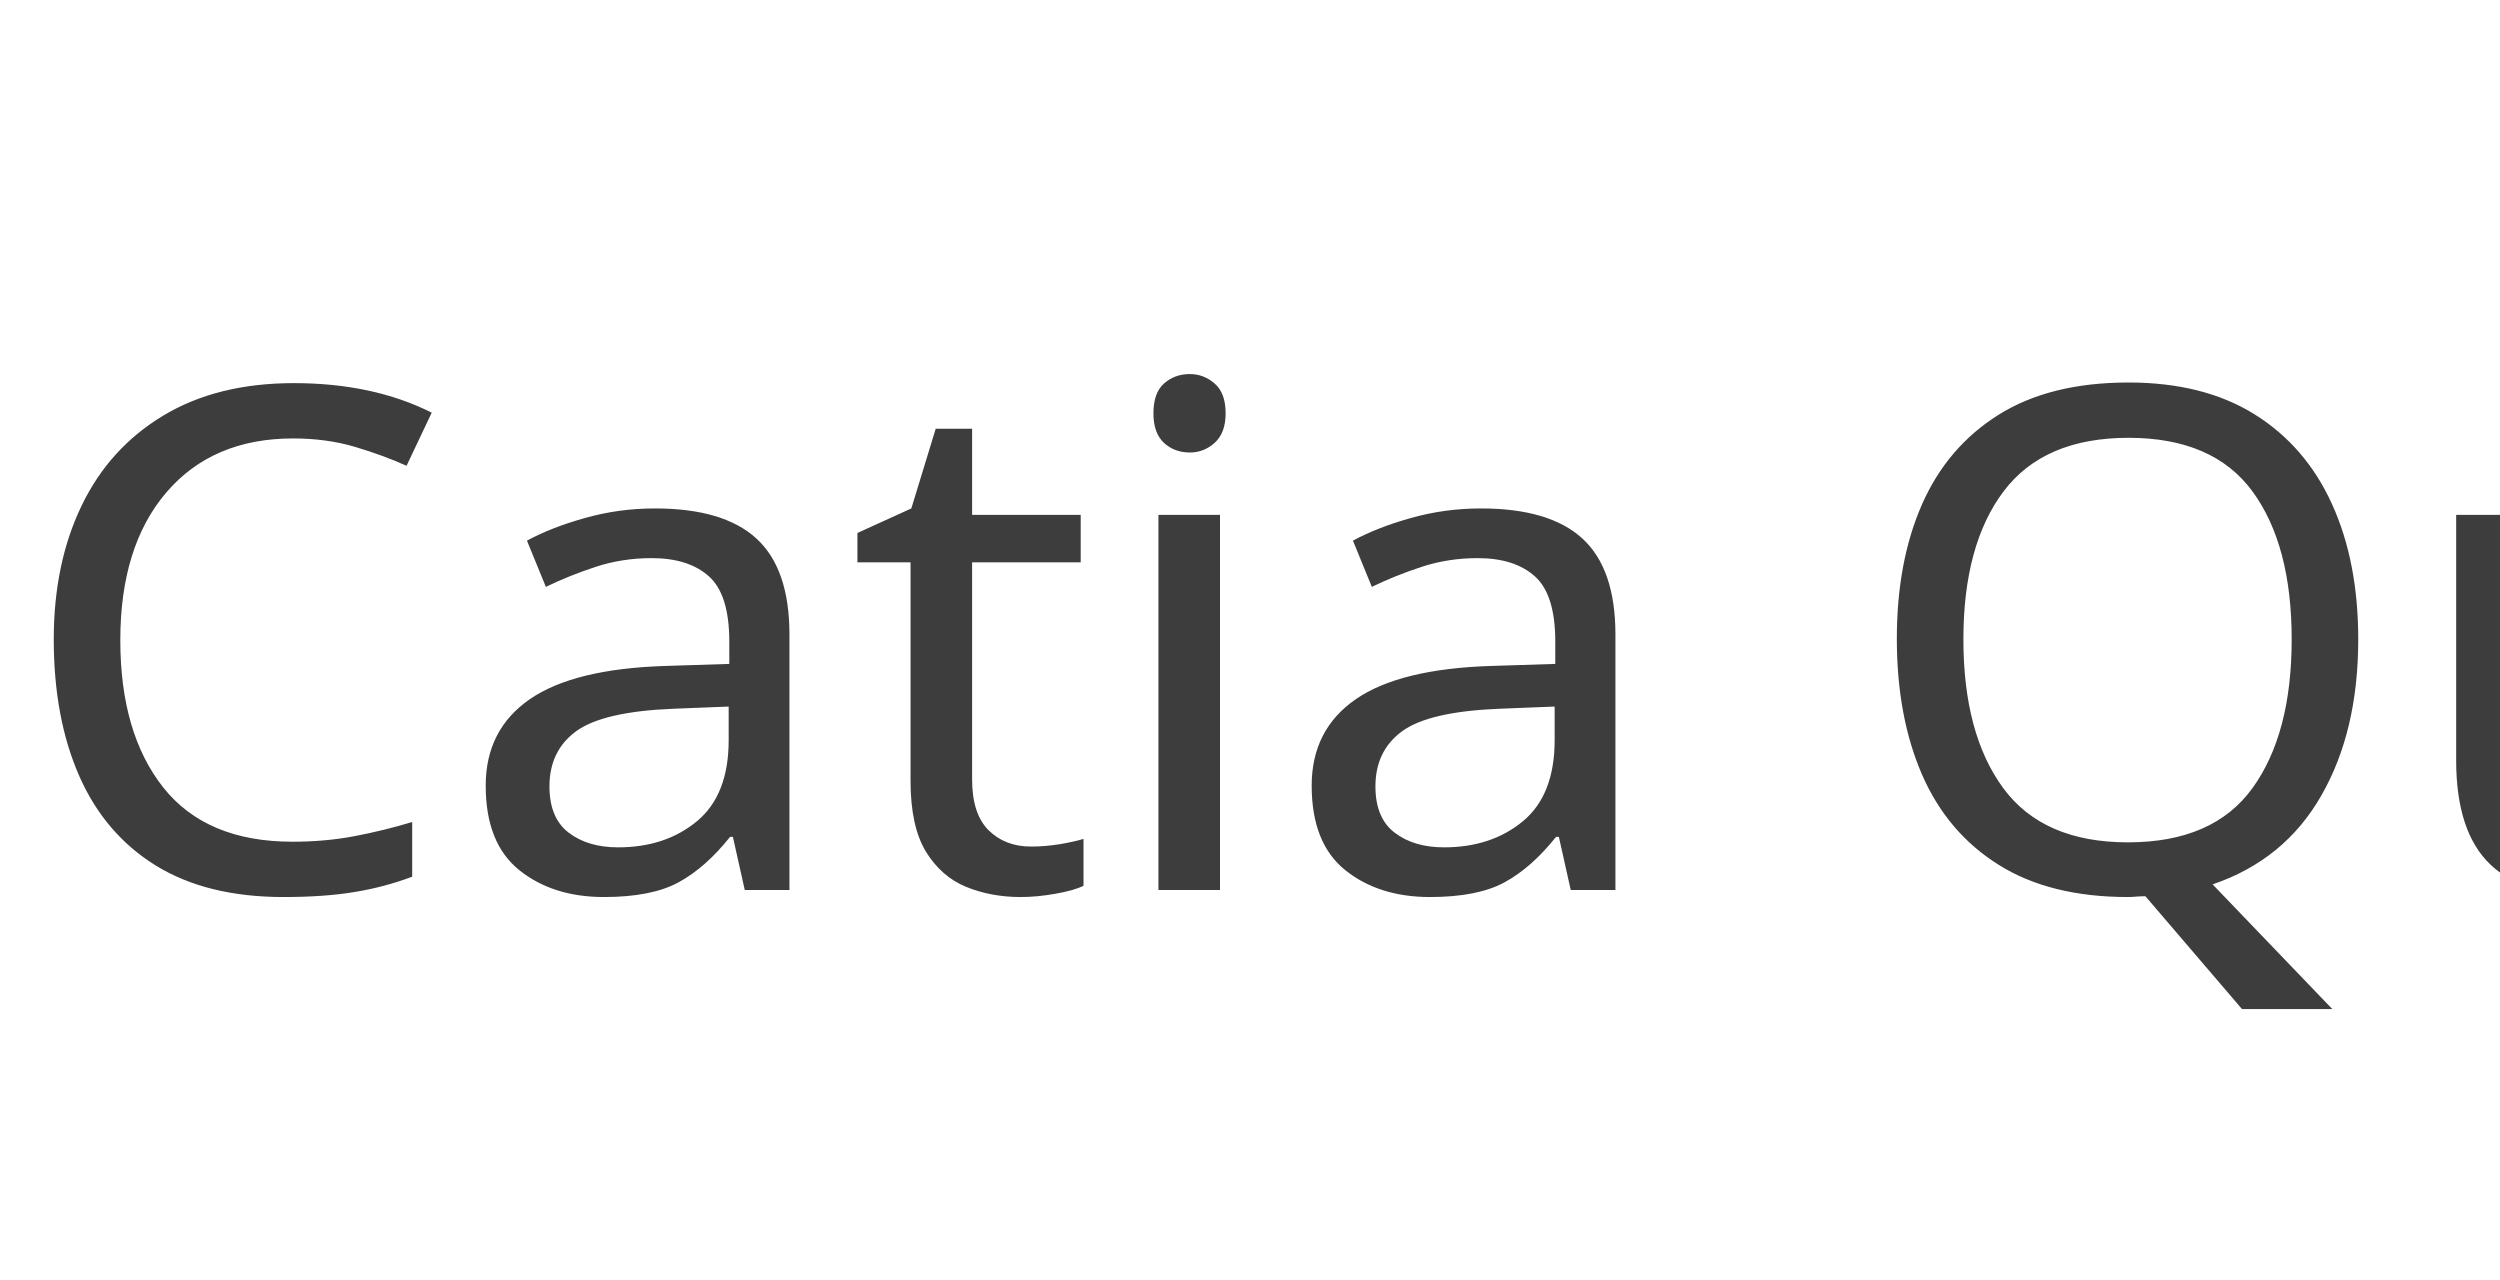
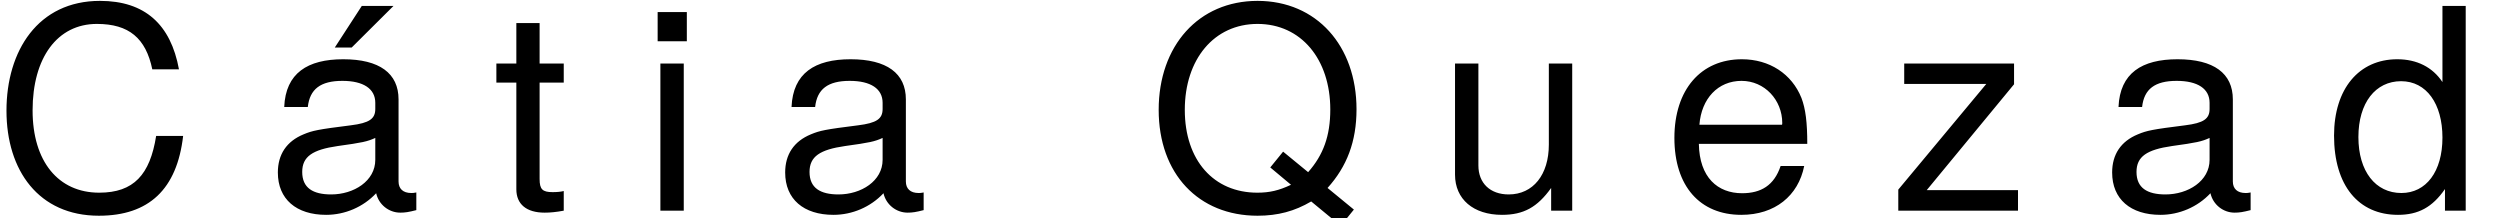
- <svg xmlns="http://www.w3.org/2000/svg" width="250px" height="128px" viewBox="0 0 250 128" version="1.1">
+ <svg xmlns="http://www.w3.org/2000/svg" width="356px" height="31px" viewBox="0 0 356 31" version="1.1">
  <defs />
-   <g id="Page-1" stroke="none" stroke-width="1" fill="none" fill-rule="evenodd" font-family="Youthness-Regular, Youthness" font-size="70" font-weight="normal">
-     <g id="Homepage" transform="translate(-60, -24)" fill="#3E3D3D">
-       <text id="Catia-Quezada">
-         <tspan x="61.11" y="113">Catia Quezada</tspan>
+   <g id="Page-1" stroke="none" stroke-width="1" fill="none" fill-rule="evenodd" font-family="HelveticaNeue-UltraLight, Helvetica Neue" font-size="40" font-weight="200" letter-spacing="10">
+     <g id="Homepage-Copy" transform="translate(-58, -85)" fill="#000000">
+       <text id="Cátia-Quezada">
+         <tspan x="57" y="115">Cátia Quezada</tspan>
      </text>
    </g>
  </g>
</svg>
